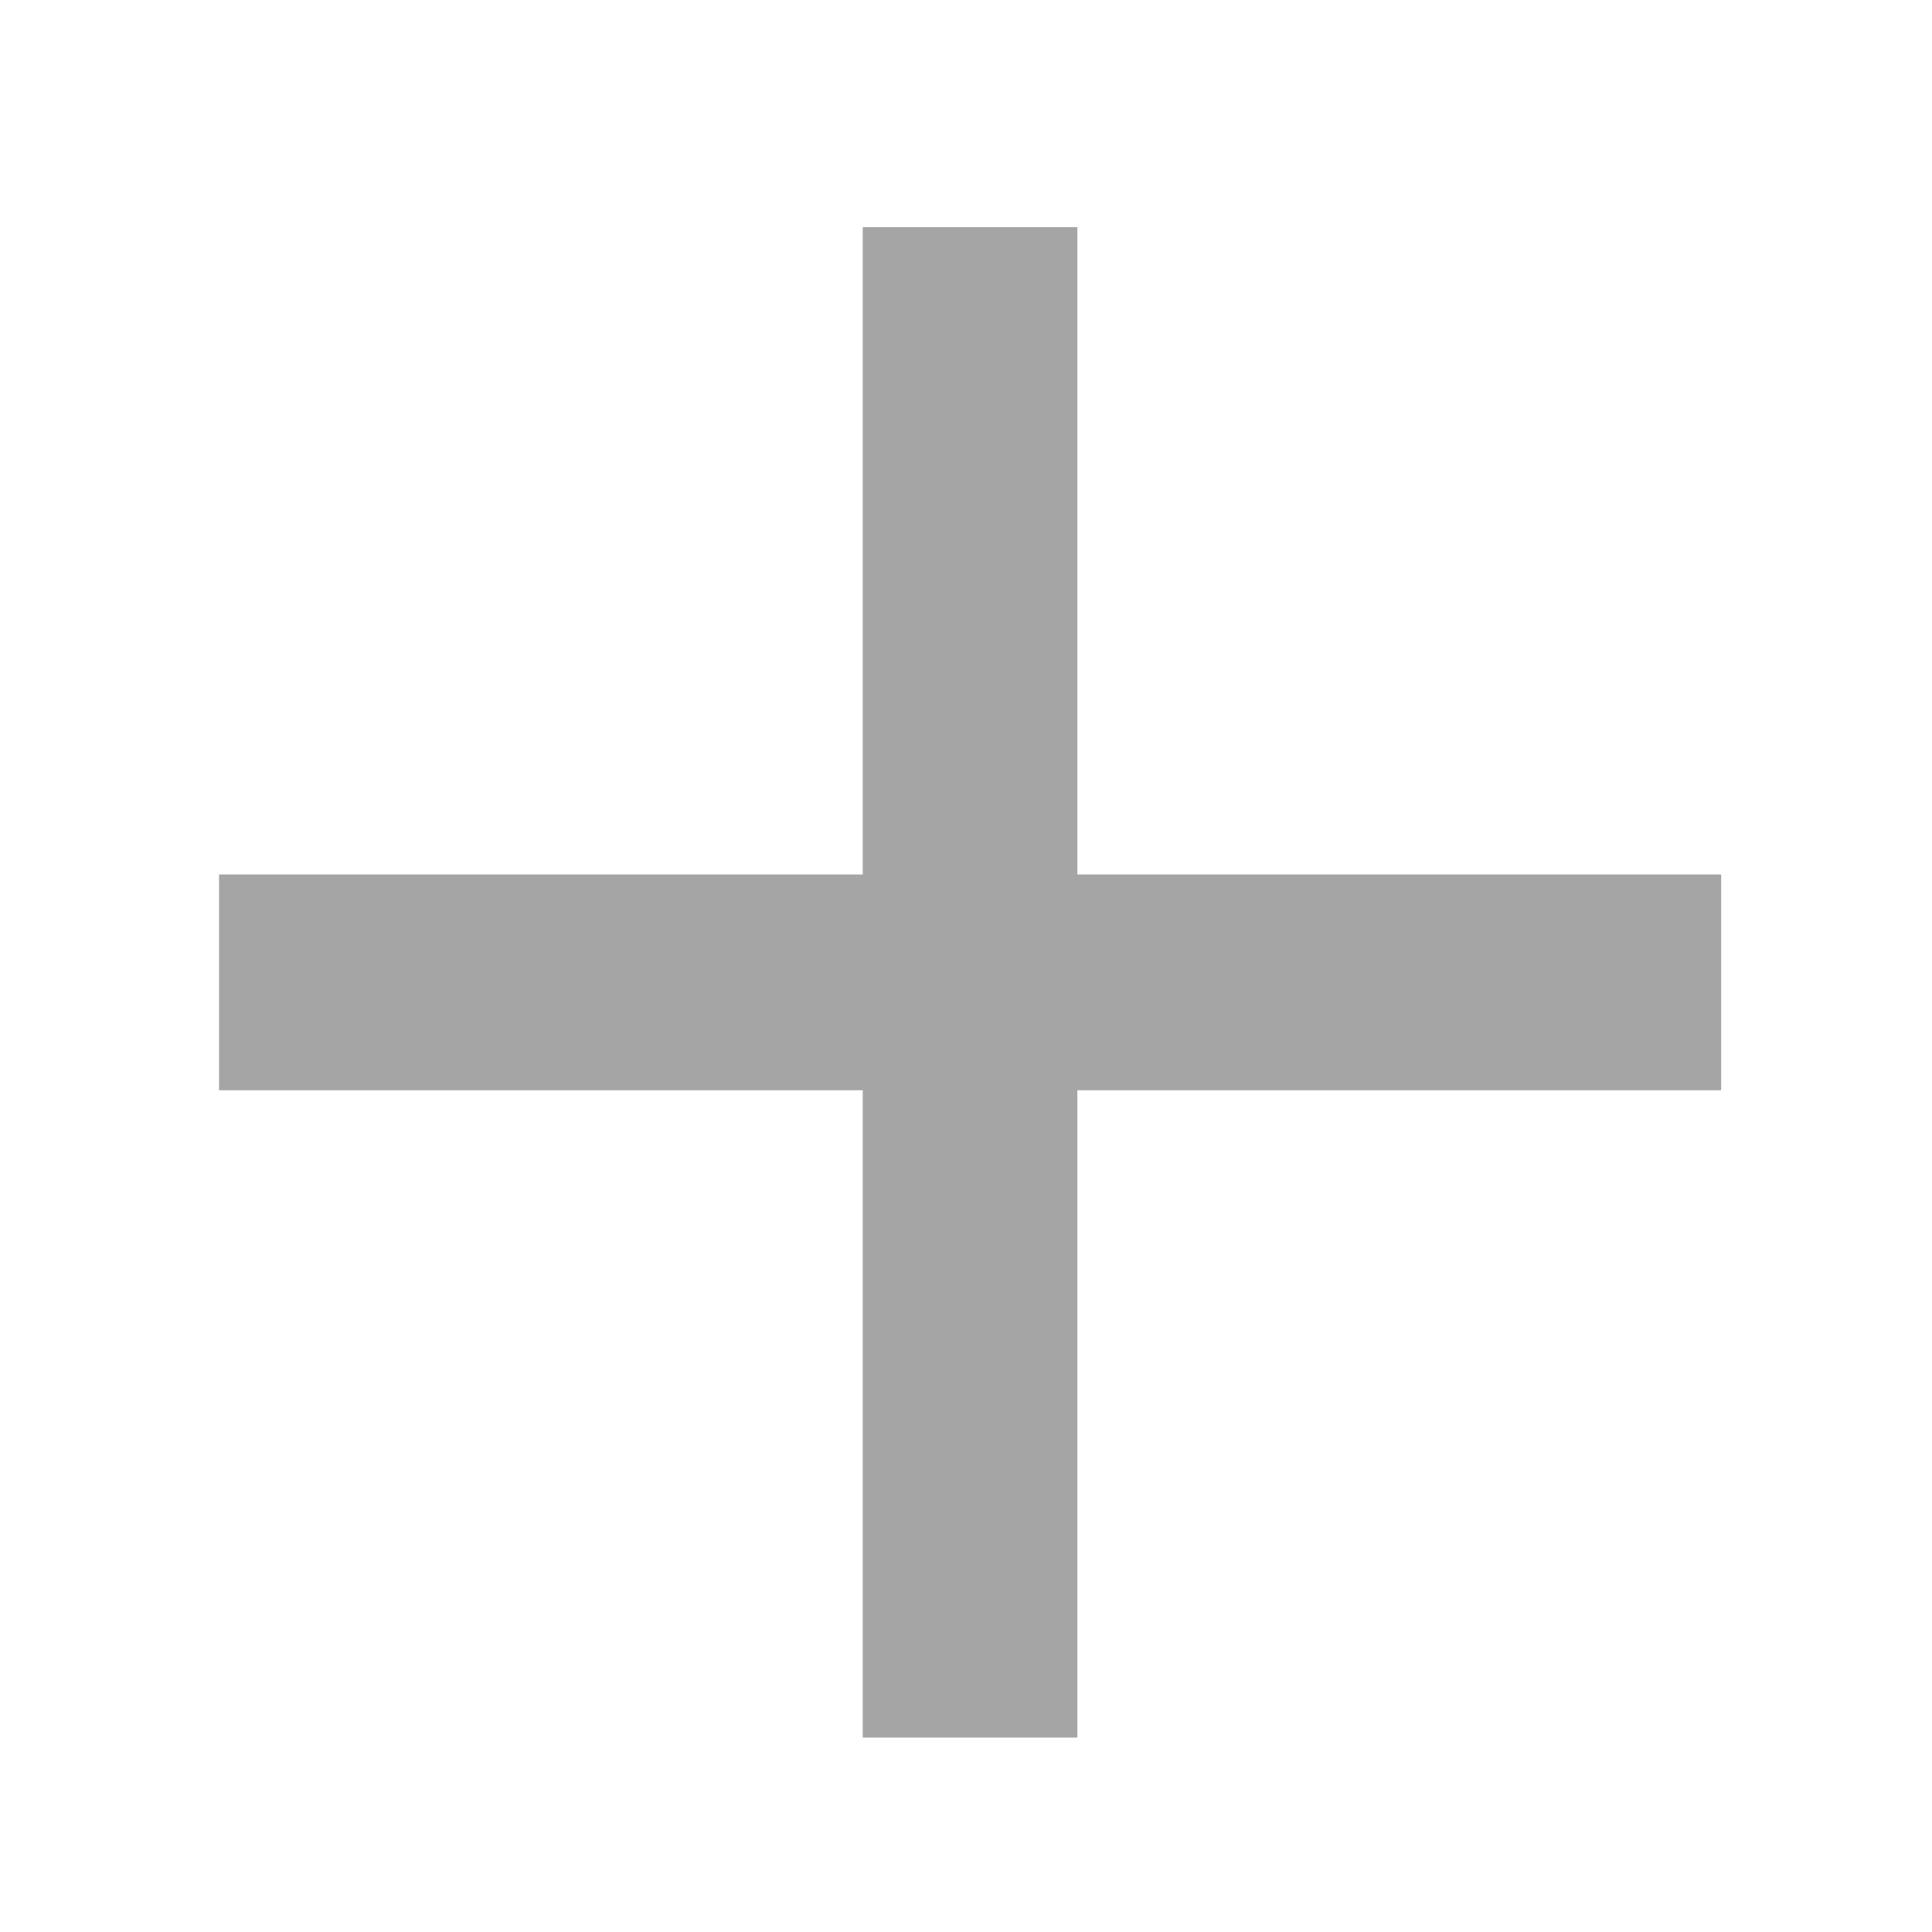
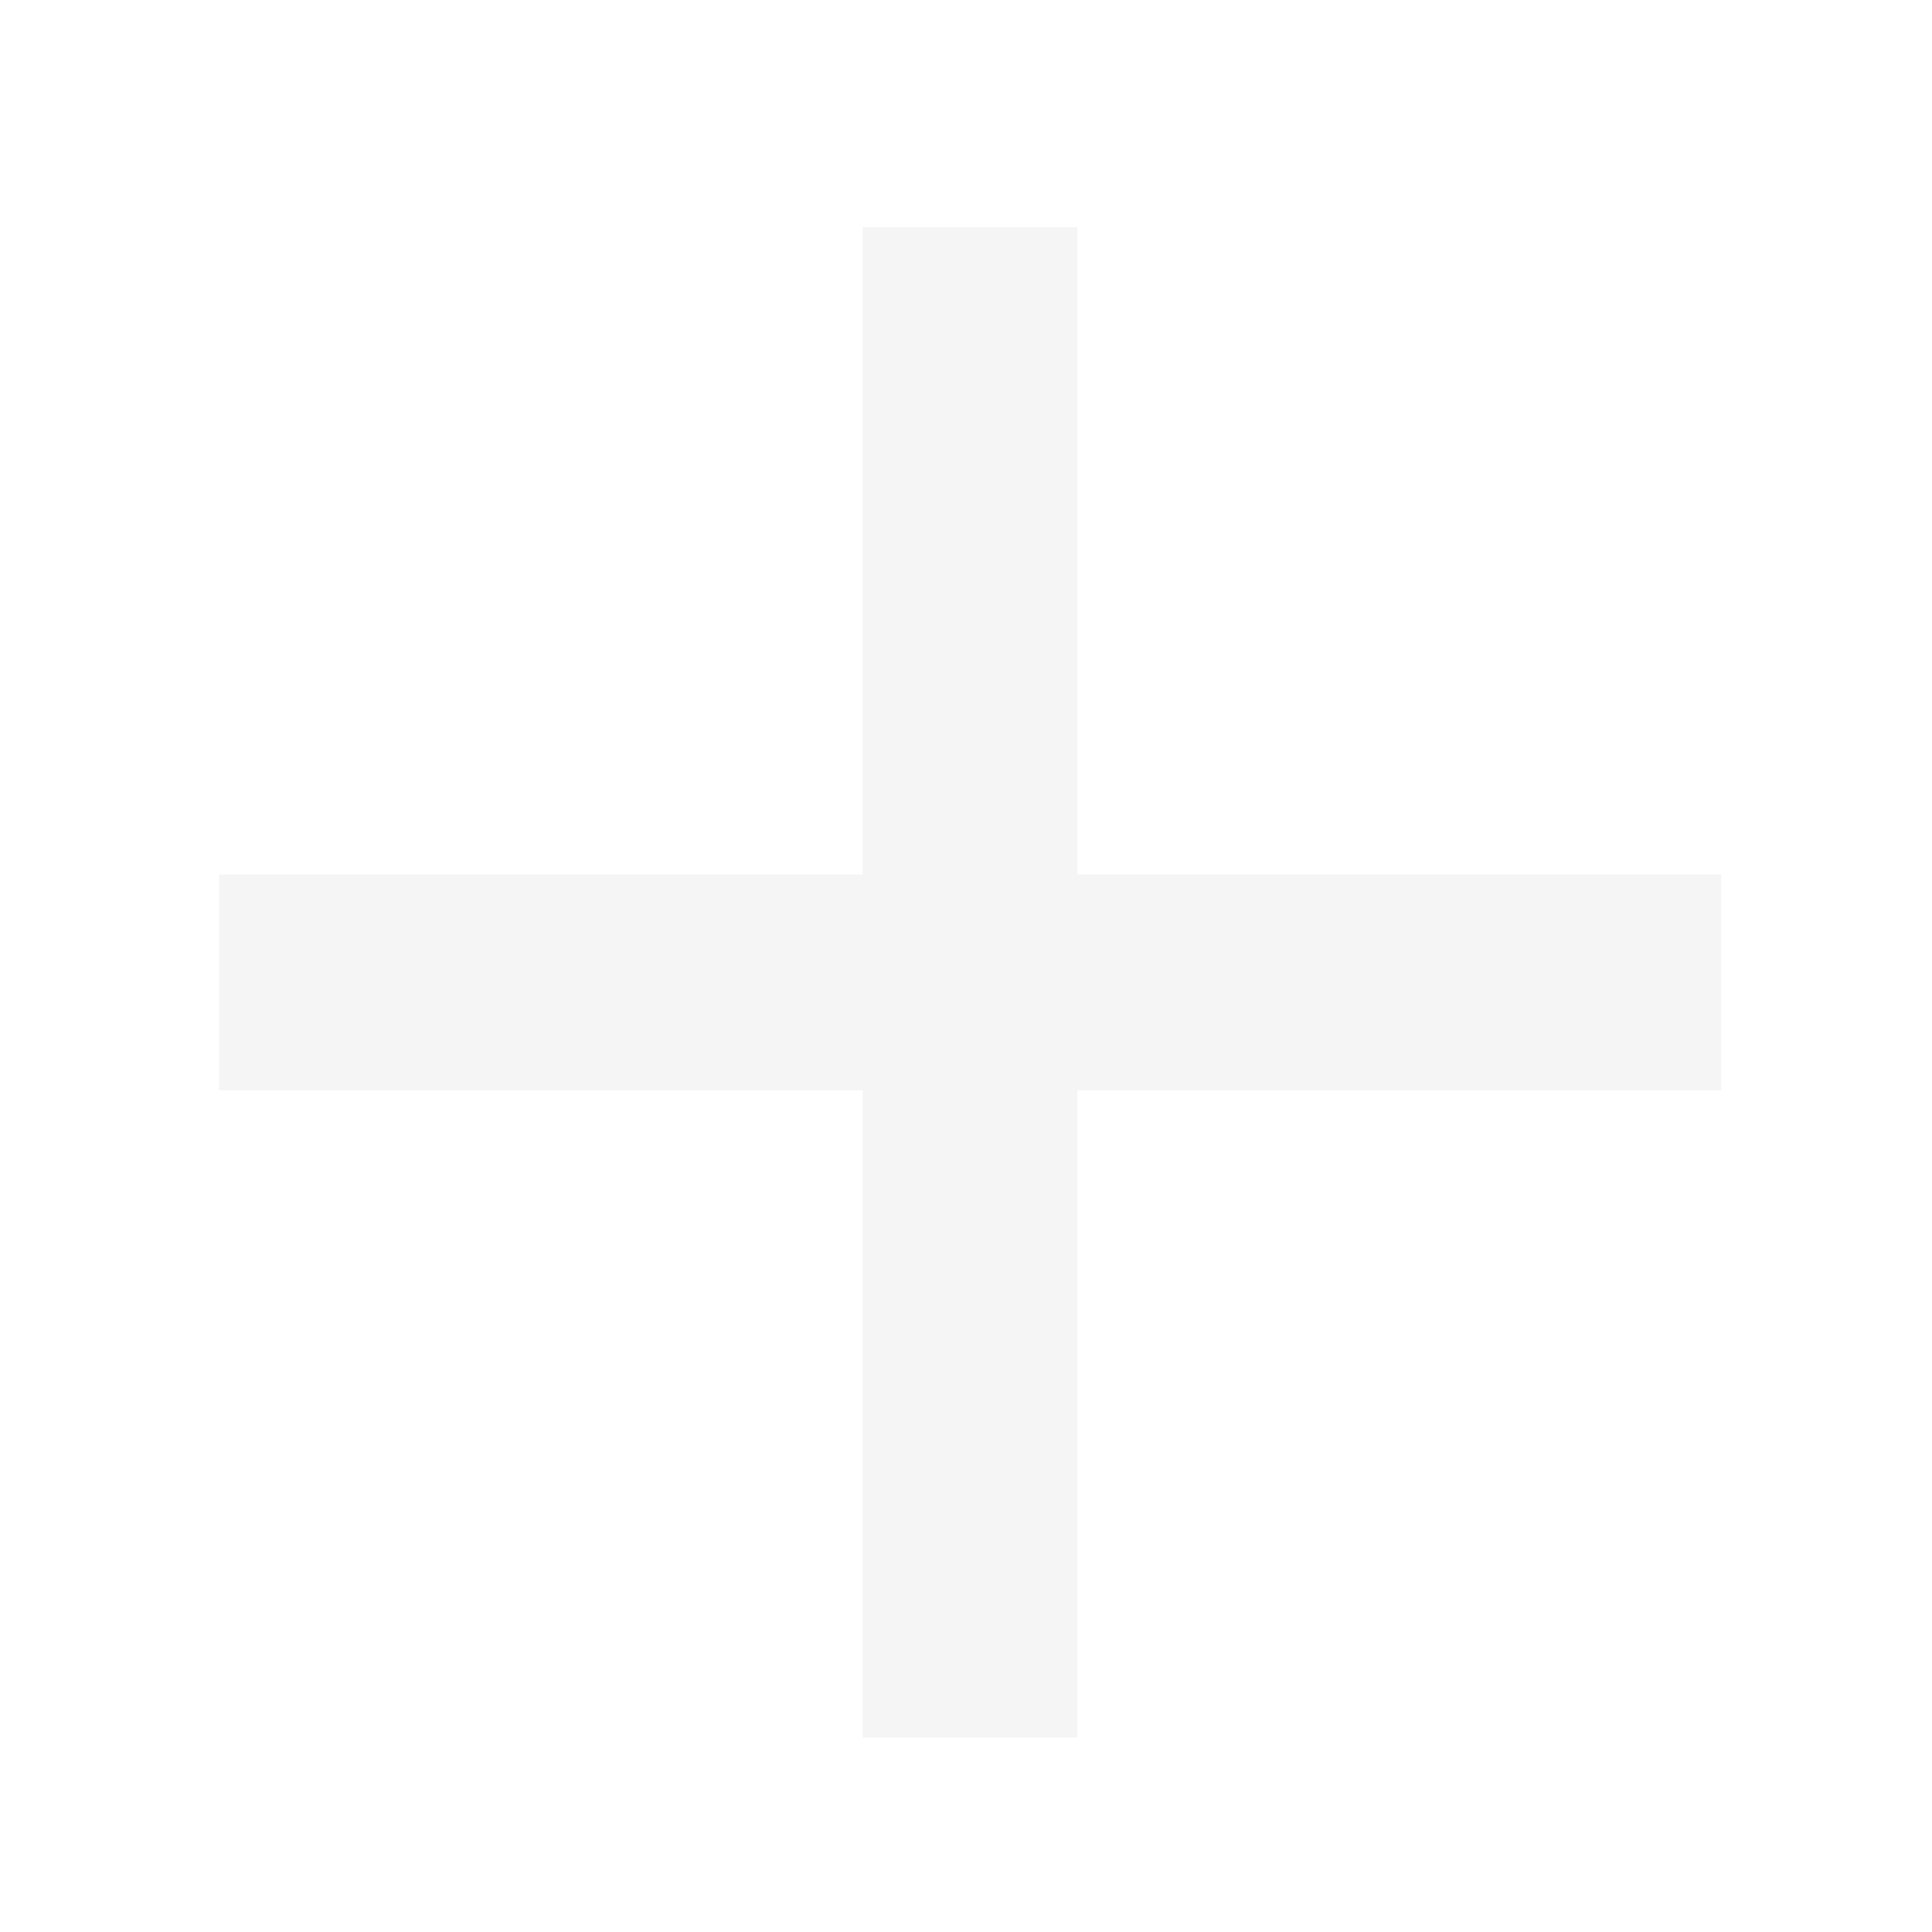
<svg xmlns="http://www.w3.org/2000/svg" version="1.1" id="Layer_1" x="0px" y="0px" viewBox="4 4 16 16" enable-background="new 4 4 16 16" xml:space="preserve">
  <defs id="defs7" />
-   <path d="m 18.254,13.029 h -5.332 v 5.361 h -1.777 V 13.029 H 5.814 V 11.242 H 11.145 V 5.881 h 1.777 v 5.361 h 5.332 z" id="path2" style="fill:#a5a5a5;stroke-width:0.891" />
+   <path d="m 18.254,13.029 h -5.332 v 5.361 h -1.777 V 13.029 H 5.814 V 11.242 H 11.145 V 5.881 h 1.777 v 5.361 h 5.332 z" id="path2" style="fill:#F5F5F5;stroke-width:0.891" />
</svg>
